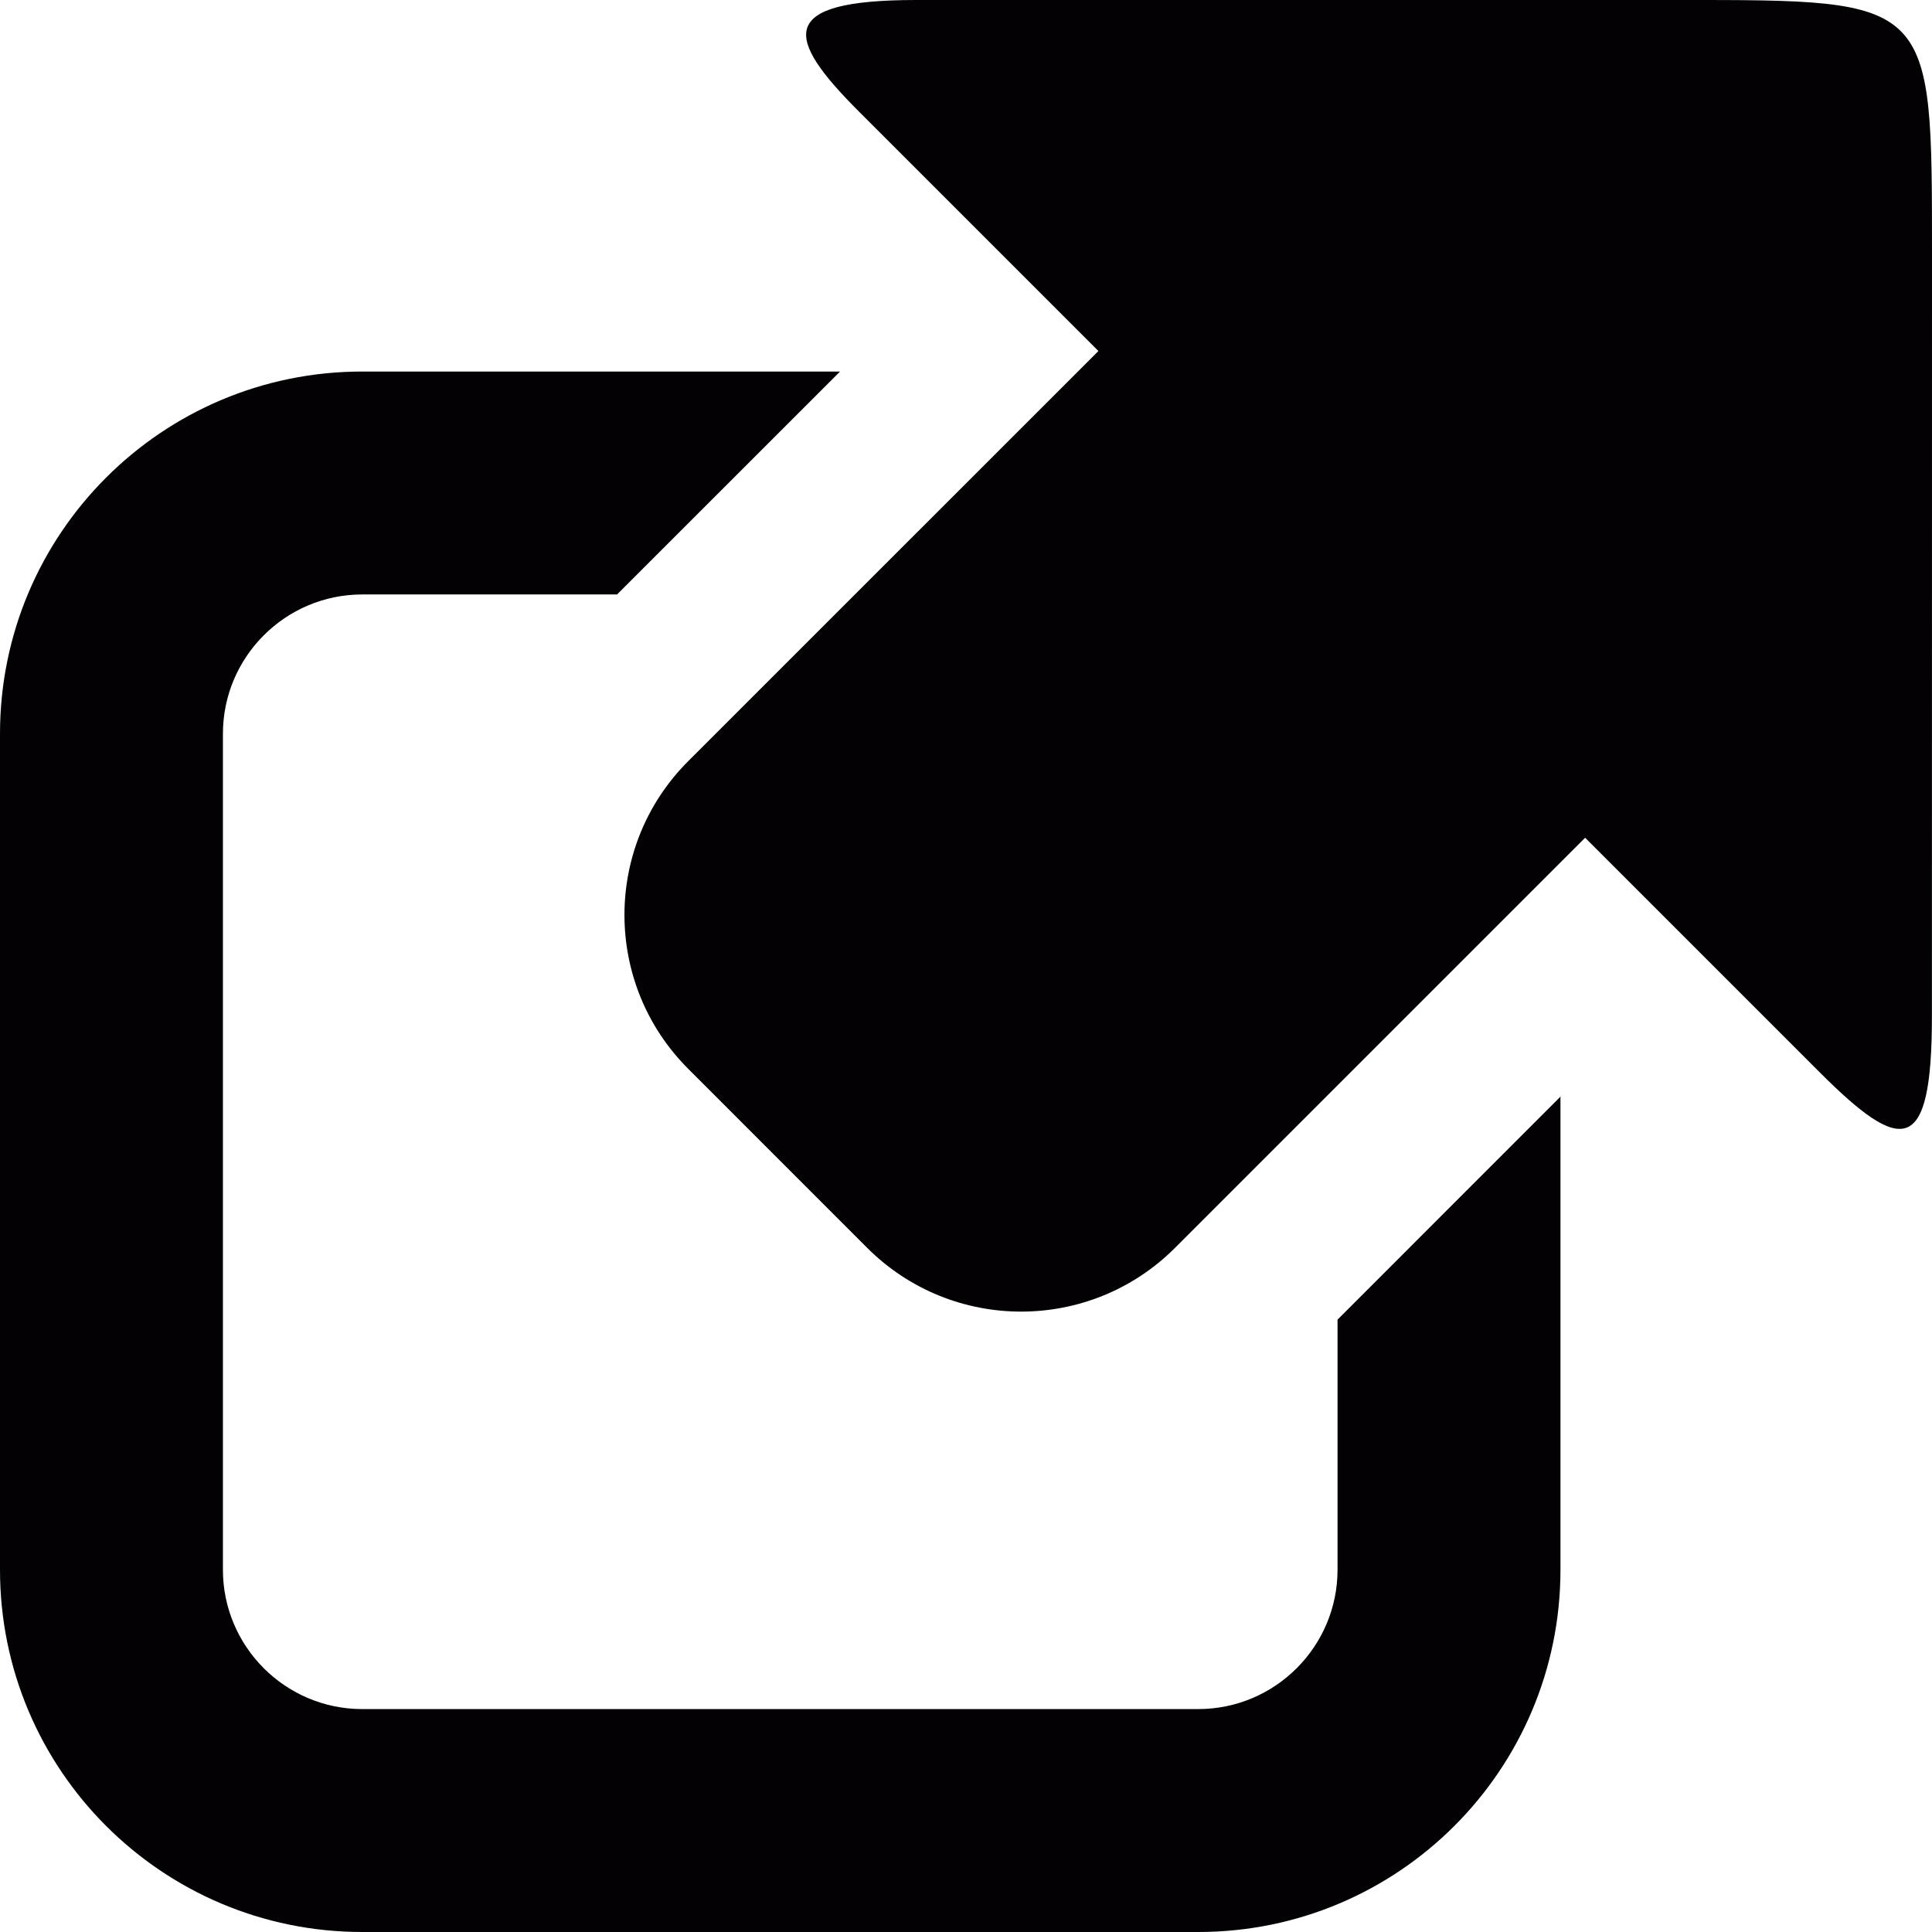
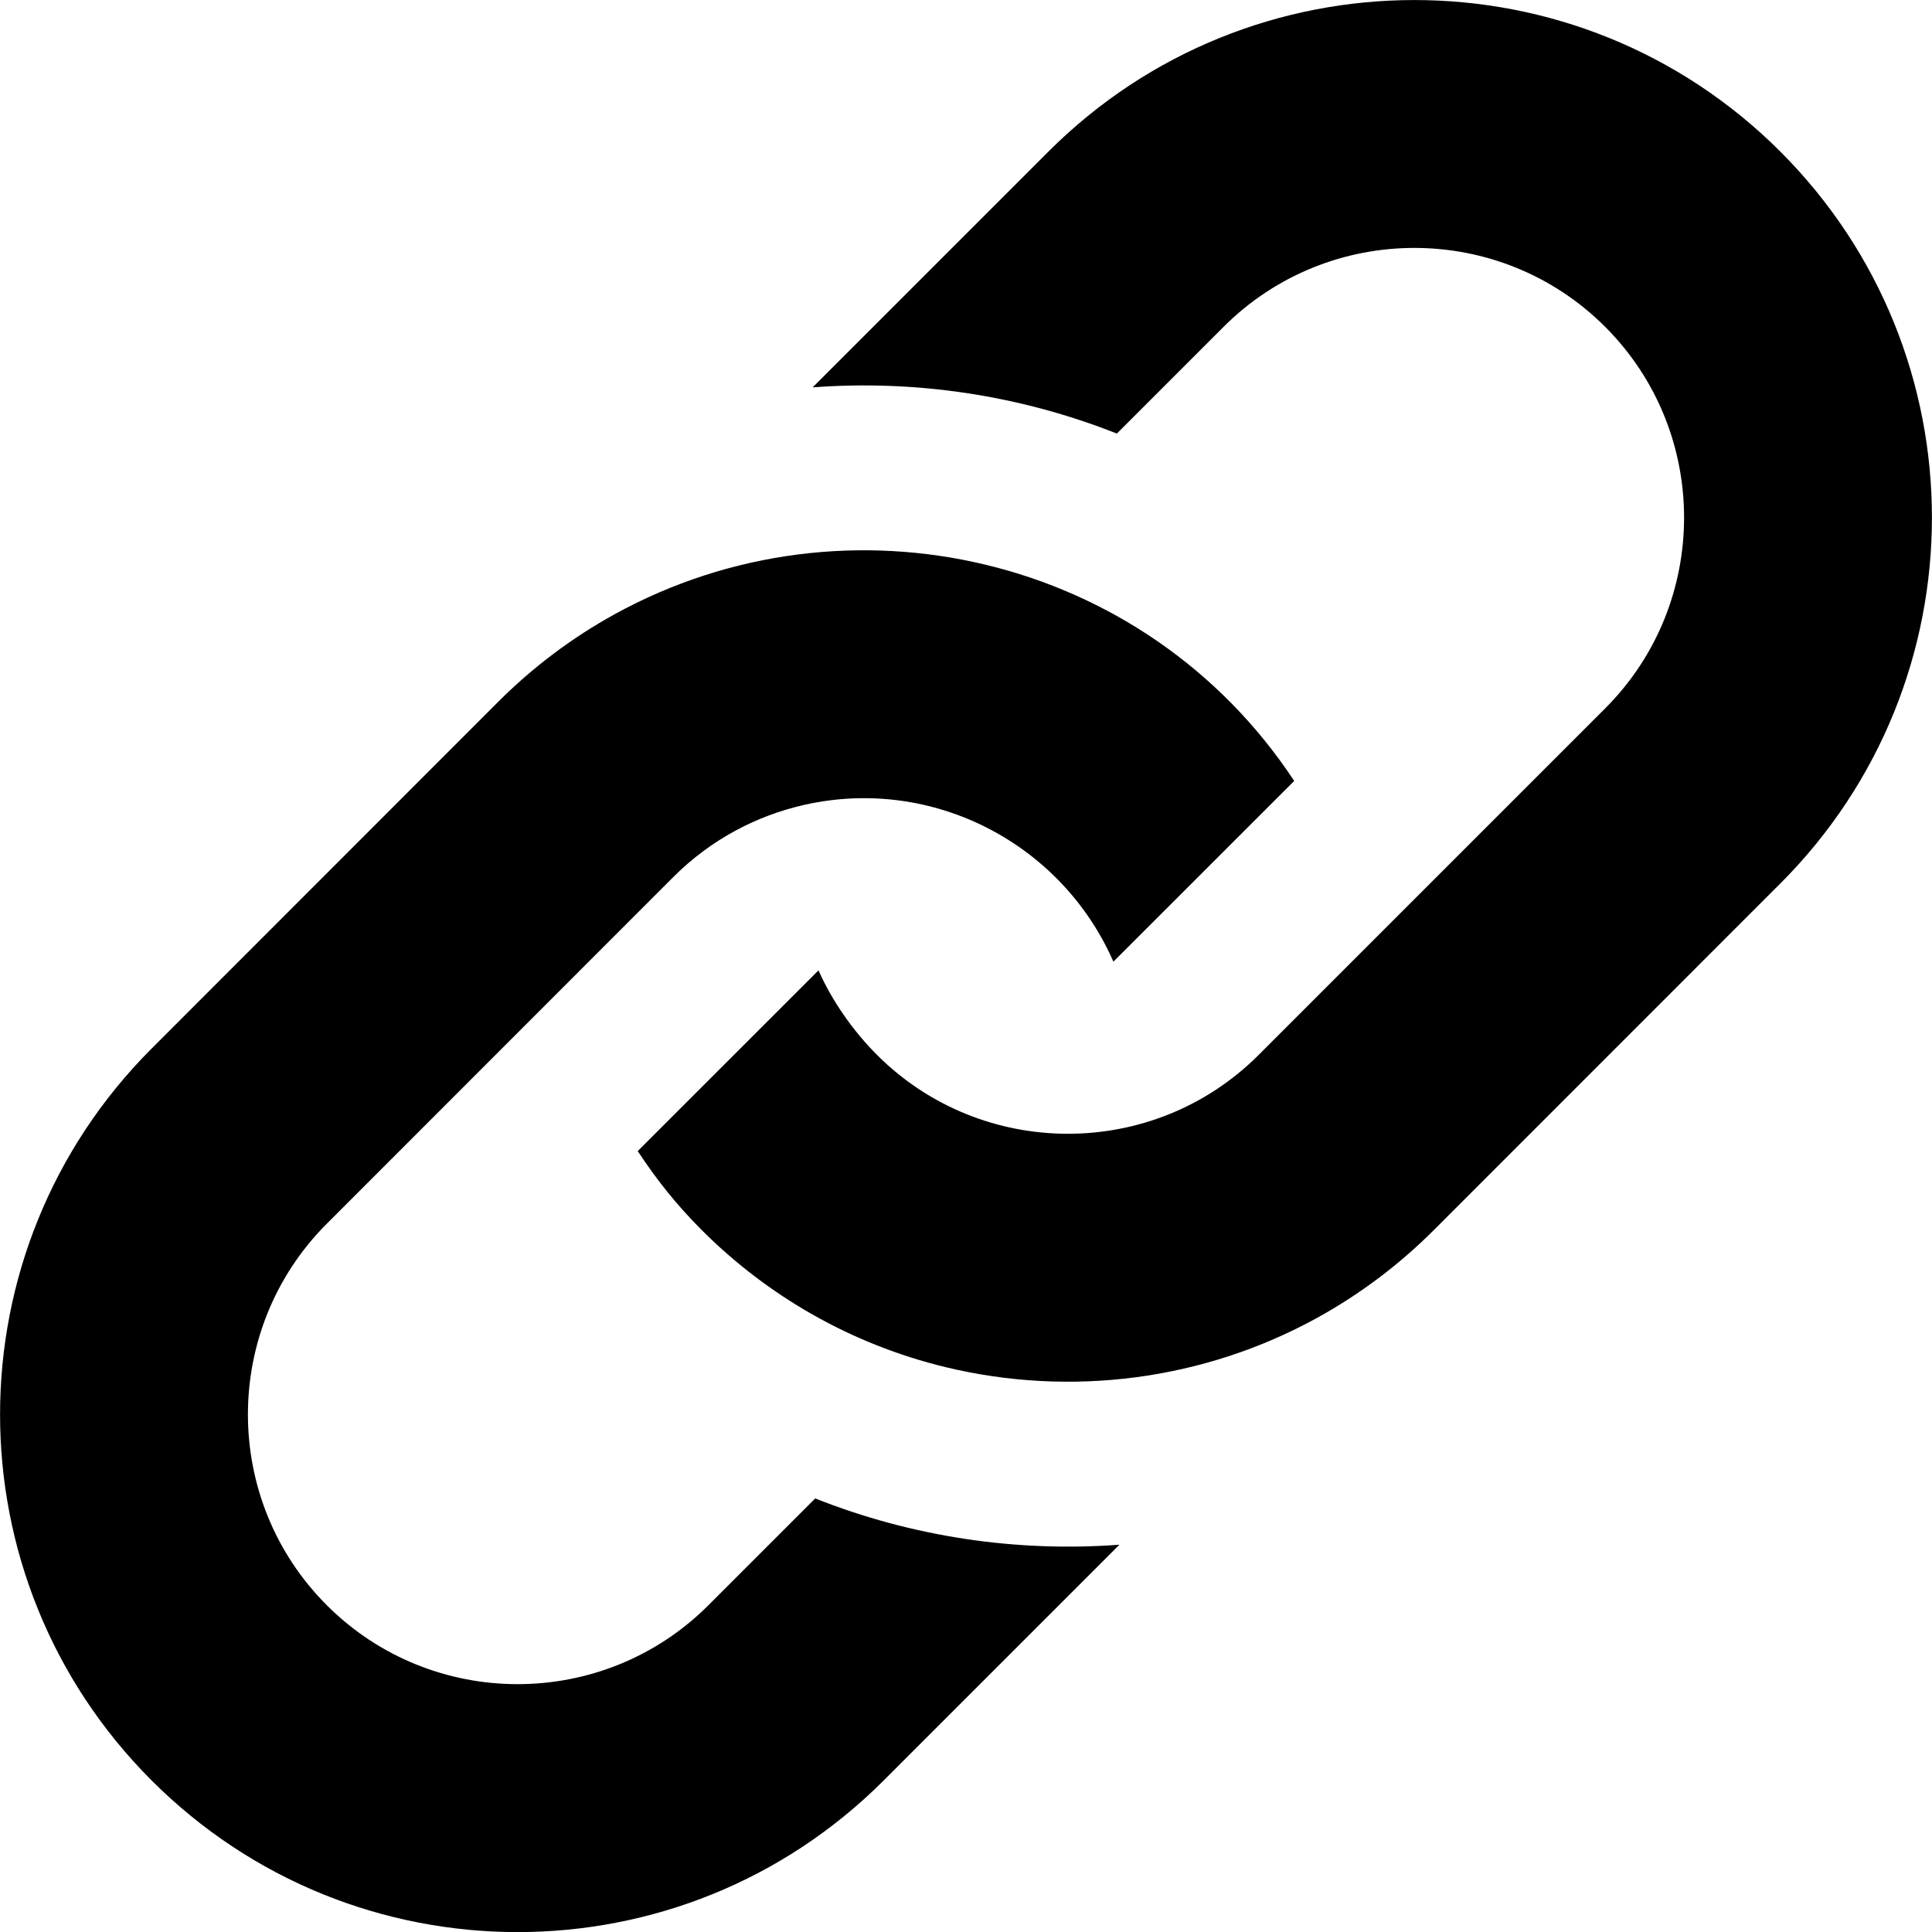
- <svg xmlns="http://www.w3.org/2000/svg" version="1.1" id="Capa_1" x="0px" y="0px" width="10px" height="10px" viewBox="0 0 26 26" style="enable-background:new 0 0 26 26;" xml:space="preserve">
-   <g>
-     <path style="fill:#030104;" d="M18,17.759v3.366C18,22.159,17.159,23,16.125,23H4.875C3.841,23,3,22.159,3,21.125V9.875   C3,8.841,3.841,8,4.875,8h3.429l3.001-3h-6.43C2.182,5,0,7.182,0,9.875v11.25C0,23.818,2.182,26,4.875,26h11.25   C18.818,26,21,23.818,21,21.125v-6.367L18,17.759z" />
-     <g>
-       <path style="fill:#030104;" d="M22.581,0H12.322c-1.886,0.002-1.755,0.51-0.76,1.504l3.22,3.22l-5.52,5.519    c-1.145,1.144-1.144,2.998,0,4.141l2.41,2.411c1.144,1.141,2.996,1.142,4.14-0.001l5.52-5.52l3.16,3.16    c1.101,1.1,1.507,1.129,1.507-0.757L26,3.419C25.999-0.018,26.024-0.001,22.581,0z" />
-     </g>
-   </g>
-   <g>
- </g>
-   <g>
- </g>
-   <g>
- </g>
-   <g>
- </g>
-   <g>
- </g>
-   <g>
- </g>
-   <g>
- </g>
-   <g>
- </g>
-   <g>
- </g>
-   <g>
- </g>
-   <g>
- </g>
-   <g>
- </g>
-   <g>
- </g>
-   <g>
- </g>
-   <g>
- </g>
+ <svg xmlns="http://www.w3.org/2000/svg" width="24" height="24" viewBox="0 0 24 24">
+   <path d="M6.188 8.719c.439-.439.926-.801 1.444-1.087 2.887-1.591 6.589-.745 8.445 2.069l-2.246 2.245c-.644-1.469-2.243-2.305-3.834-1.949-.599.134-1.168.433-1.633.898l-4.304 4.306c-1.307 1.307-1.307 3.433 0 4.74 1.307 1.307 3.433 1.307 4.74 0l1.327-1.327c1.207.479 2.501.67 3.779.575l-2.929 2.929c-2.511 2.511-6.582 2.511-9.093 0s-2.511-6.582 0-9.093l4.304-4.306zm6.836-6.836l-2.929 2.929c1.277-.096 2.572.096 3.779.574l1.326-1.326c1.307-1.307 3.433-1.307 4.74 0 1.307 1.307 1.307 3.433 0 4.74l-4.305 4.305c-1.311 1.311-3.44 1.3-4.74 0-.303-.303-.564-.68-.727-1.051l-2.246 2.245c.236.358.481.667.796.982.812.812 1.846 1.417 3.036 1.704 1.542.371 3.194.166 4.613-.617.518-.286 1.005-.648 1.444-1.087l4.304-4.305c2.512-2.511 2.512-6.582.001-9.093-2.511-2.51-6.581-2.51-9.092 0z" />
</svg>
